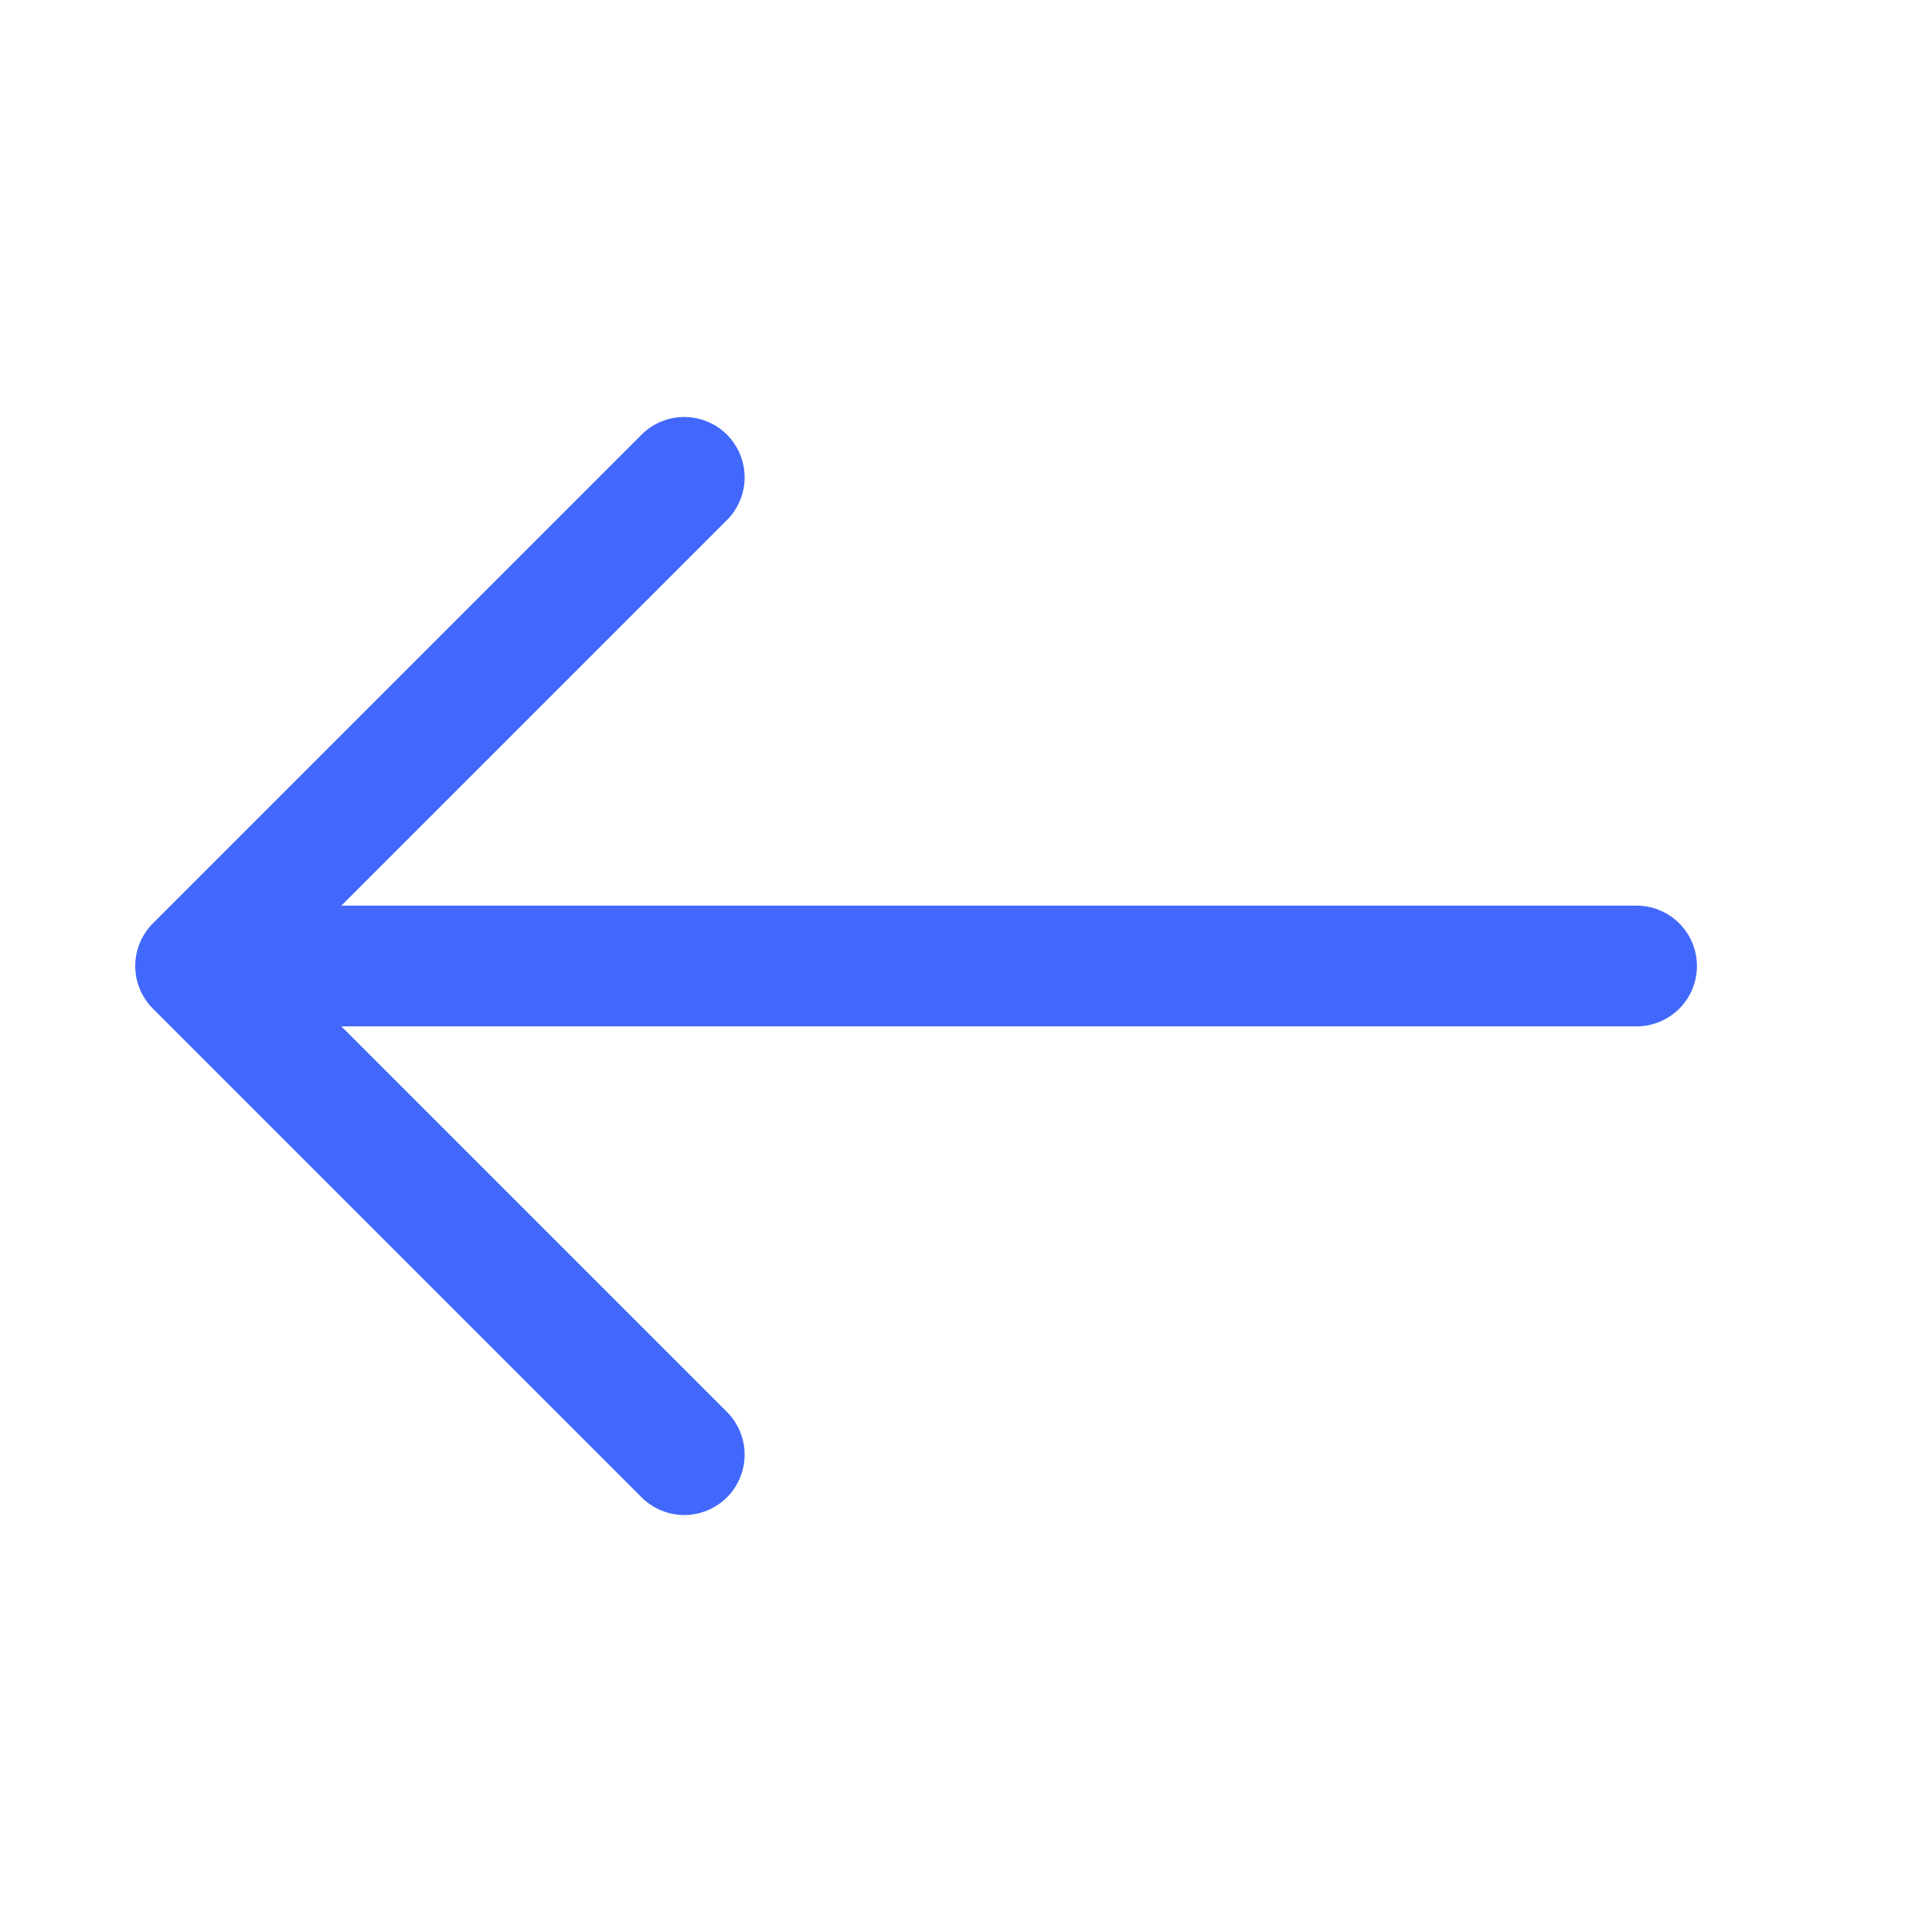
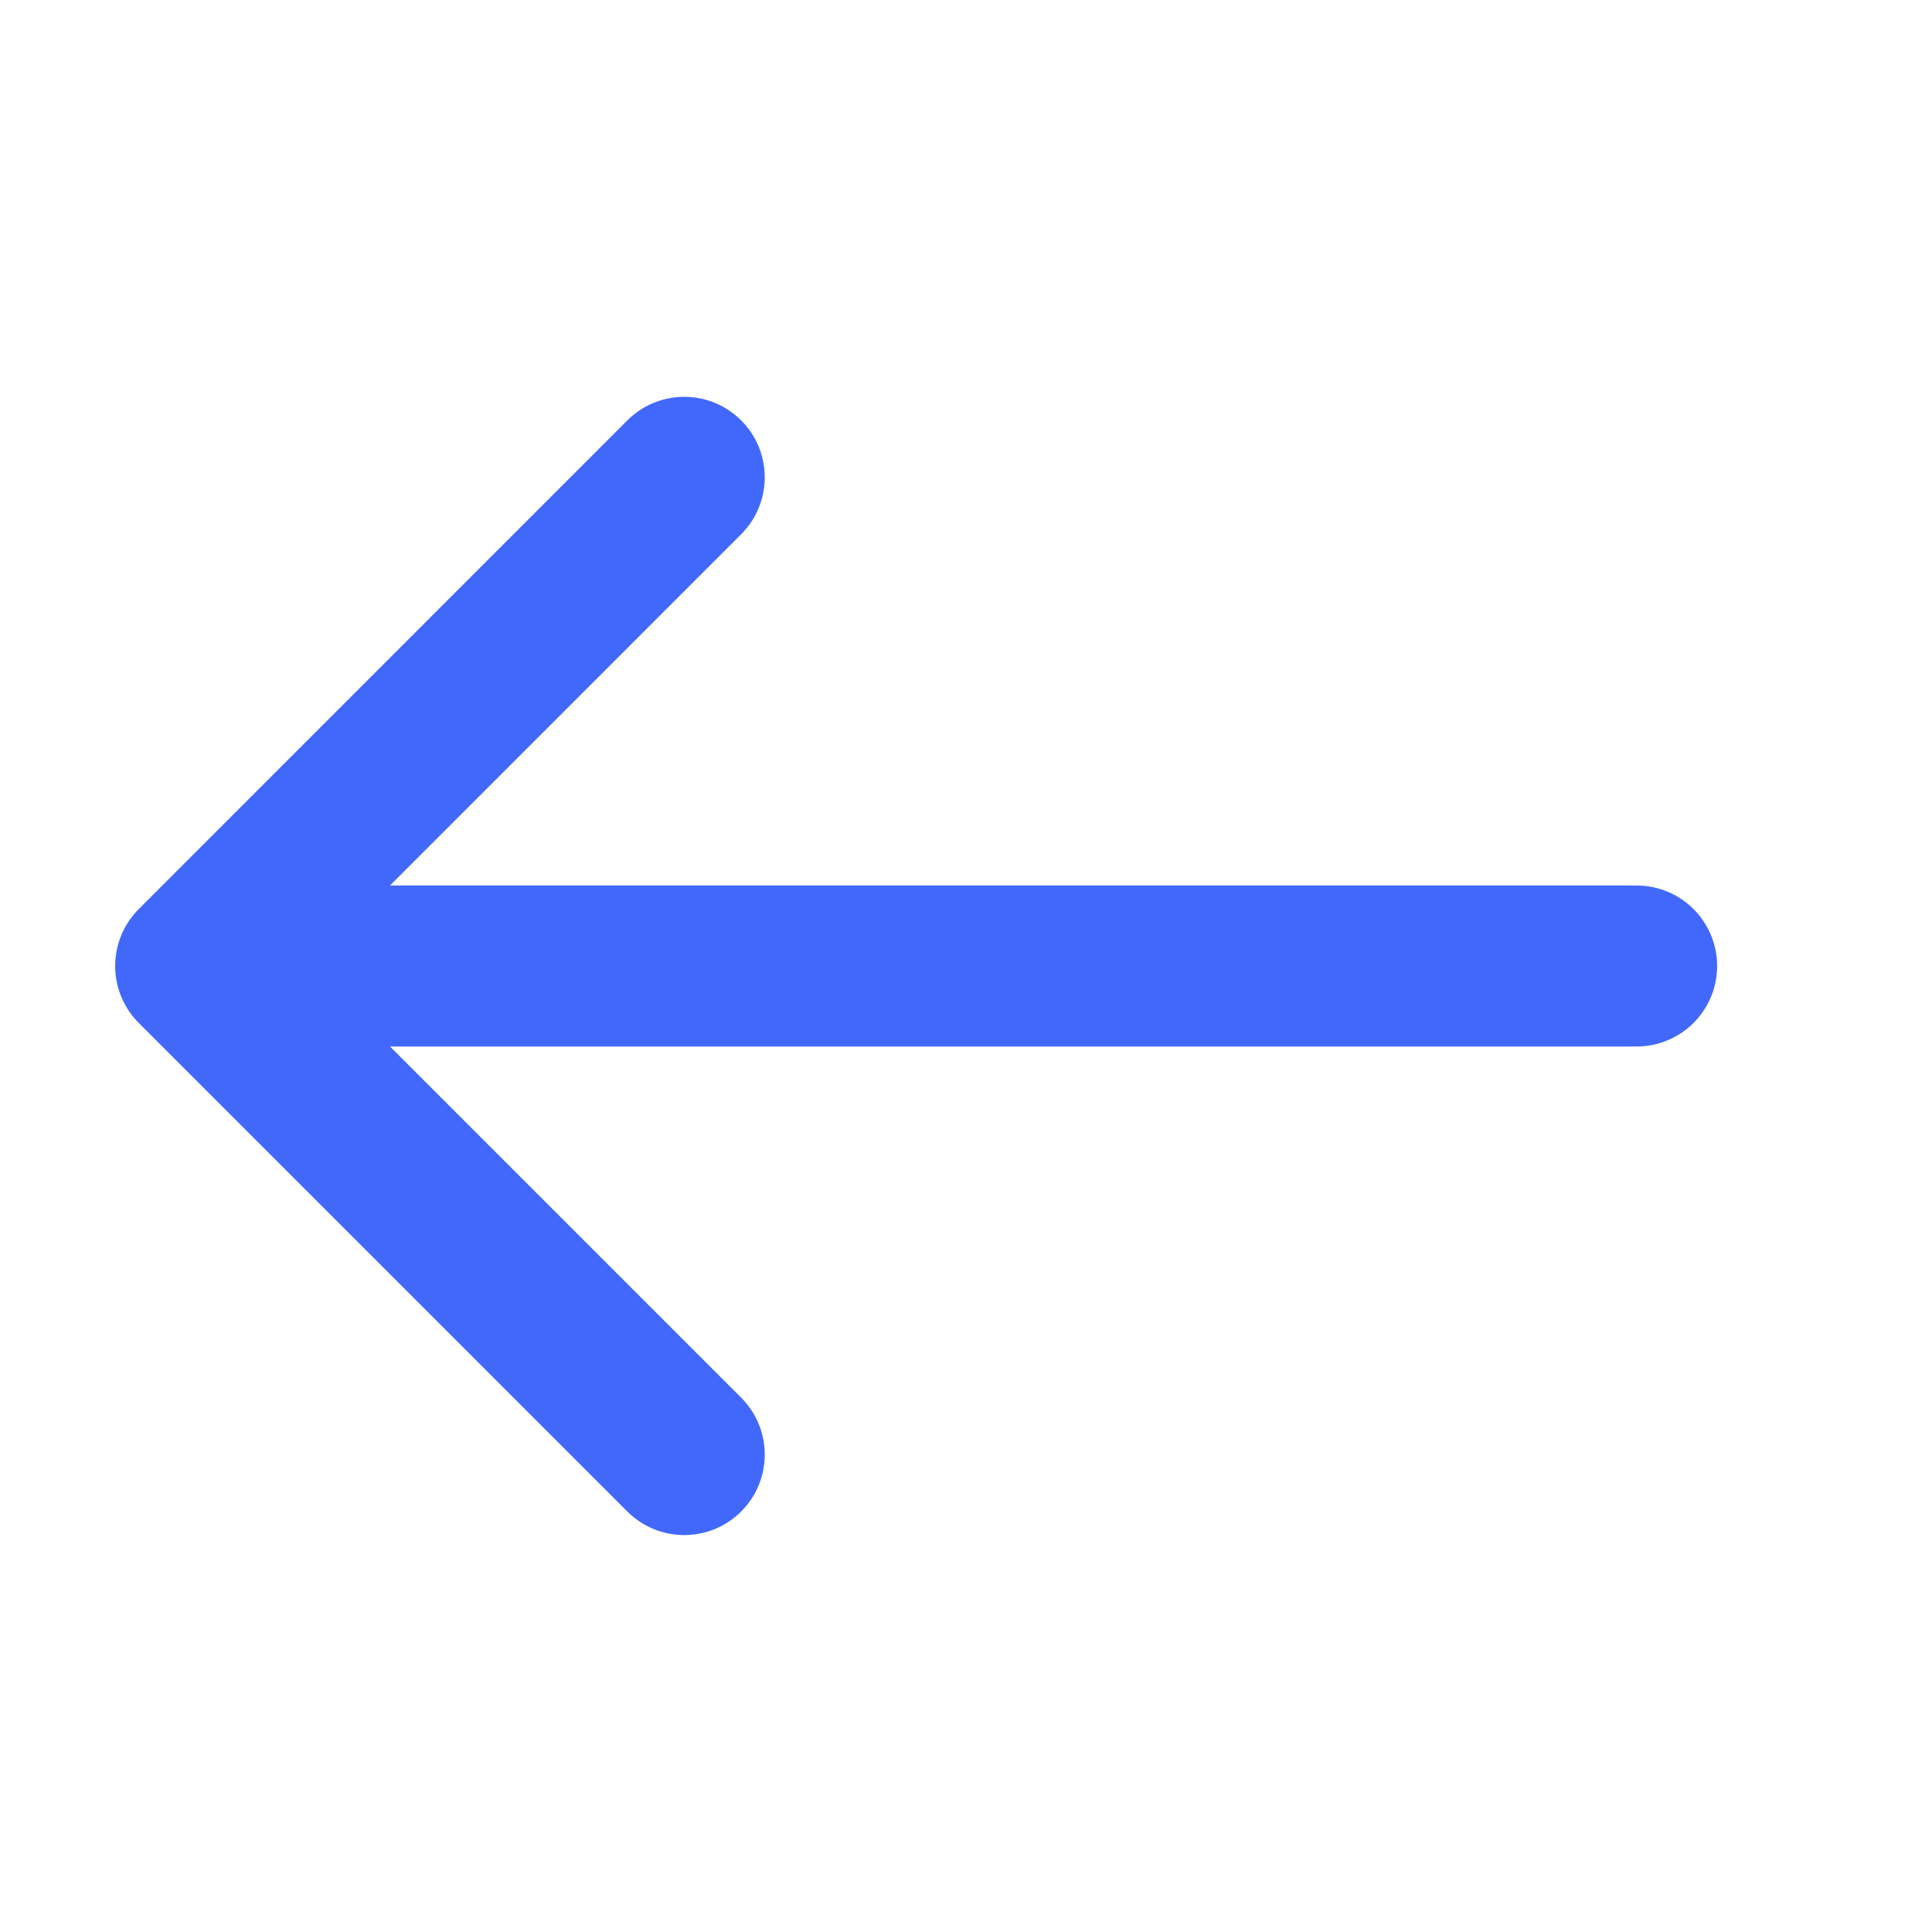
- <svg xmlns="http://www.w3.org/2000/svg" width="24" height="24" viewBox="0 0 24 24" fill="none">
-   <path d="M8.5 18.07L2.43 12L8.5 5.93" stroke="#4268FB" stroke-width="1.5" stroke-miterlimit="10" stroke-linecap="round" stroke-linejoin="round" />
-   <path d="M3.5 12H20.33" stroke="#4268FB" stroke-width="1.5" stroke-miterlimit="10" stroke-linecap="round" stroke-linejoin="round" />
+ <svg xmlns="http://www.w3.org/2000/svg" width="18" height="18" viewBox="0 0 18 18" fill="none">
+   <path d="M6.375 13.552L1.823 9L6.375 4.447" stroke="#4268FB" stroke-width="1.5" stroke-miterlimit="10" stroke-linecap="round" stroke-linejoin="round" />
+   <path d="M2.625 9H15.248" stroke="#4268FB" stroke-width="1.5" stroke-miterlimit="10" stroke-linecap="round" stroke-linejoin="round" />
</svg>
